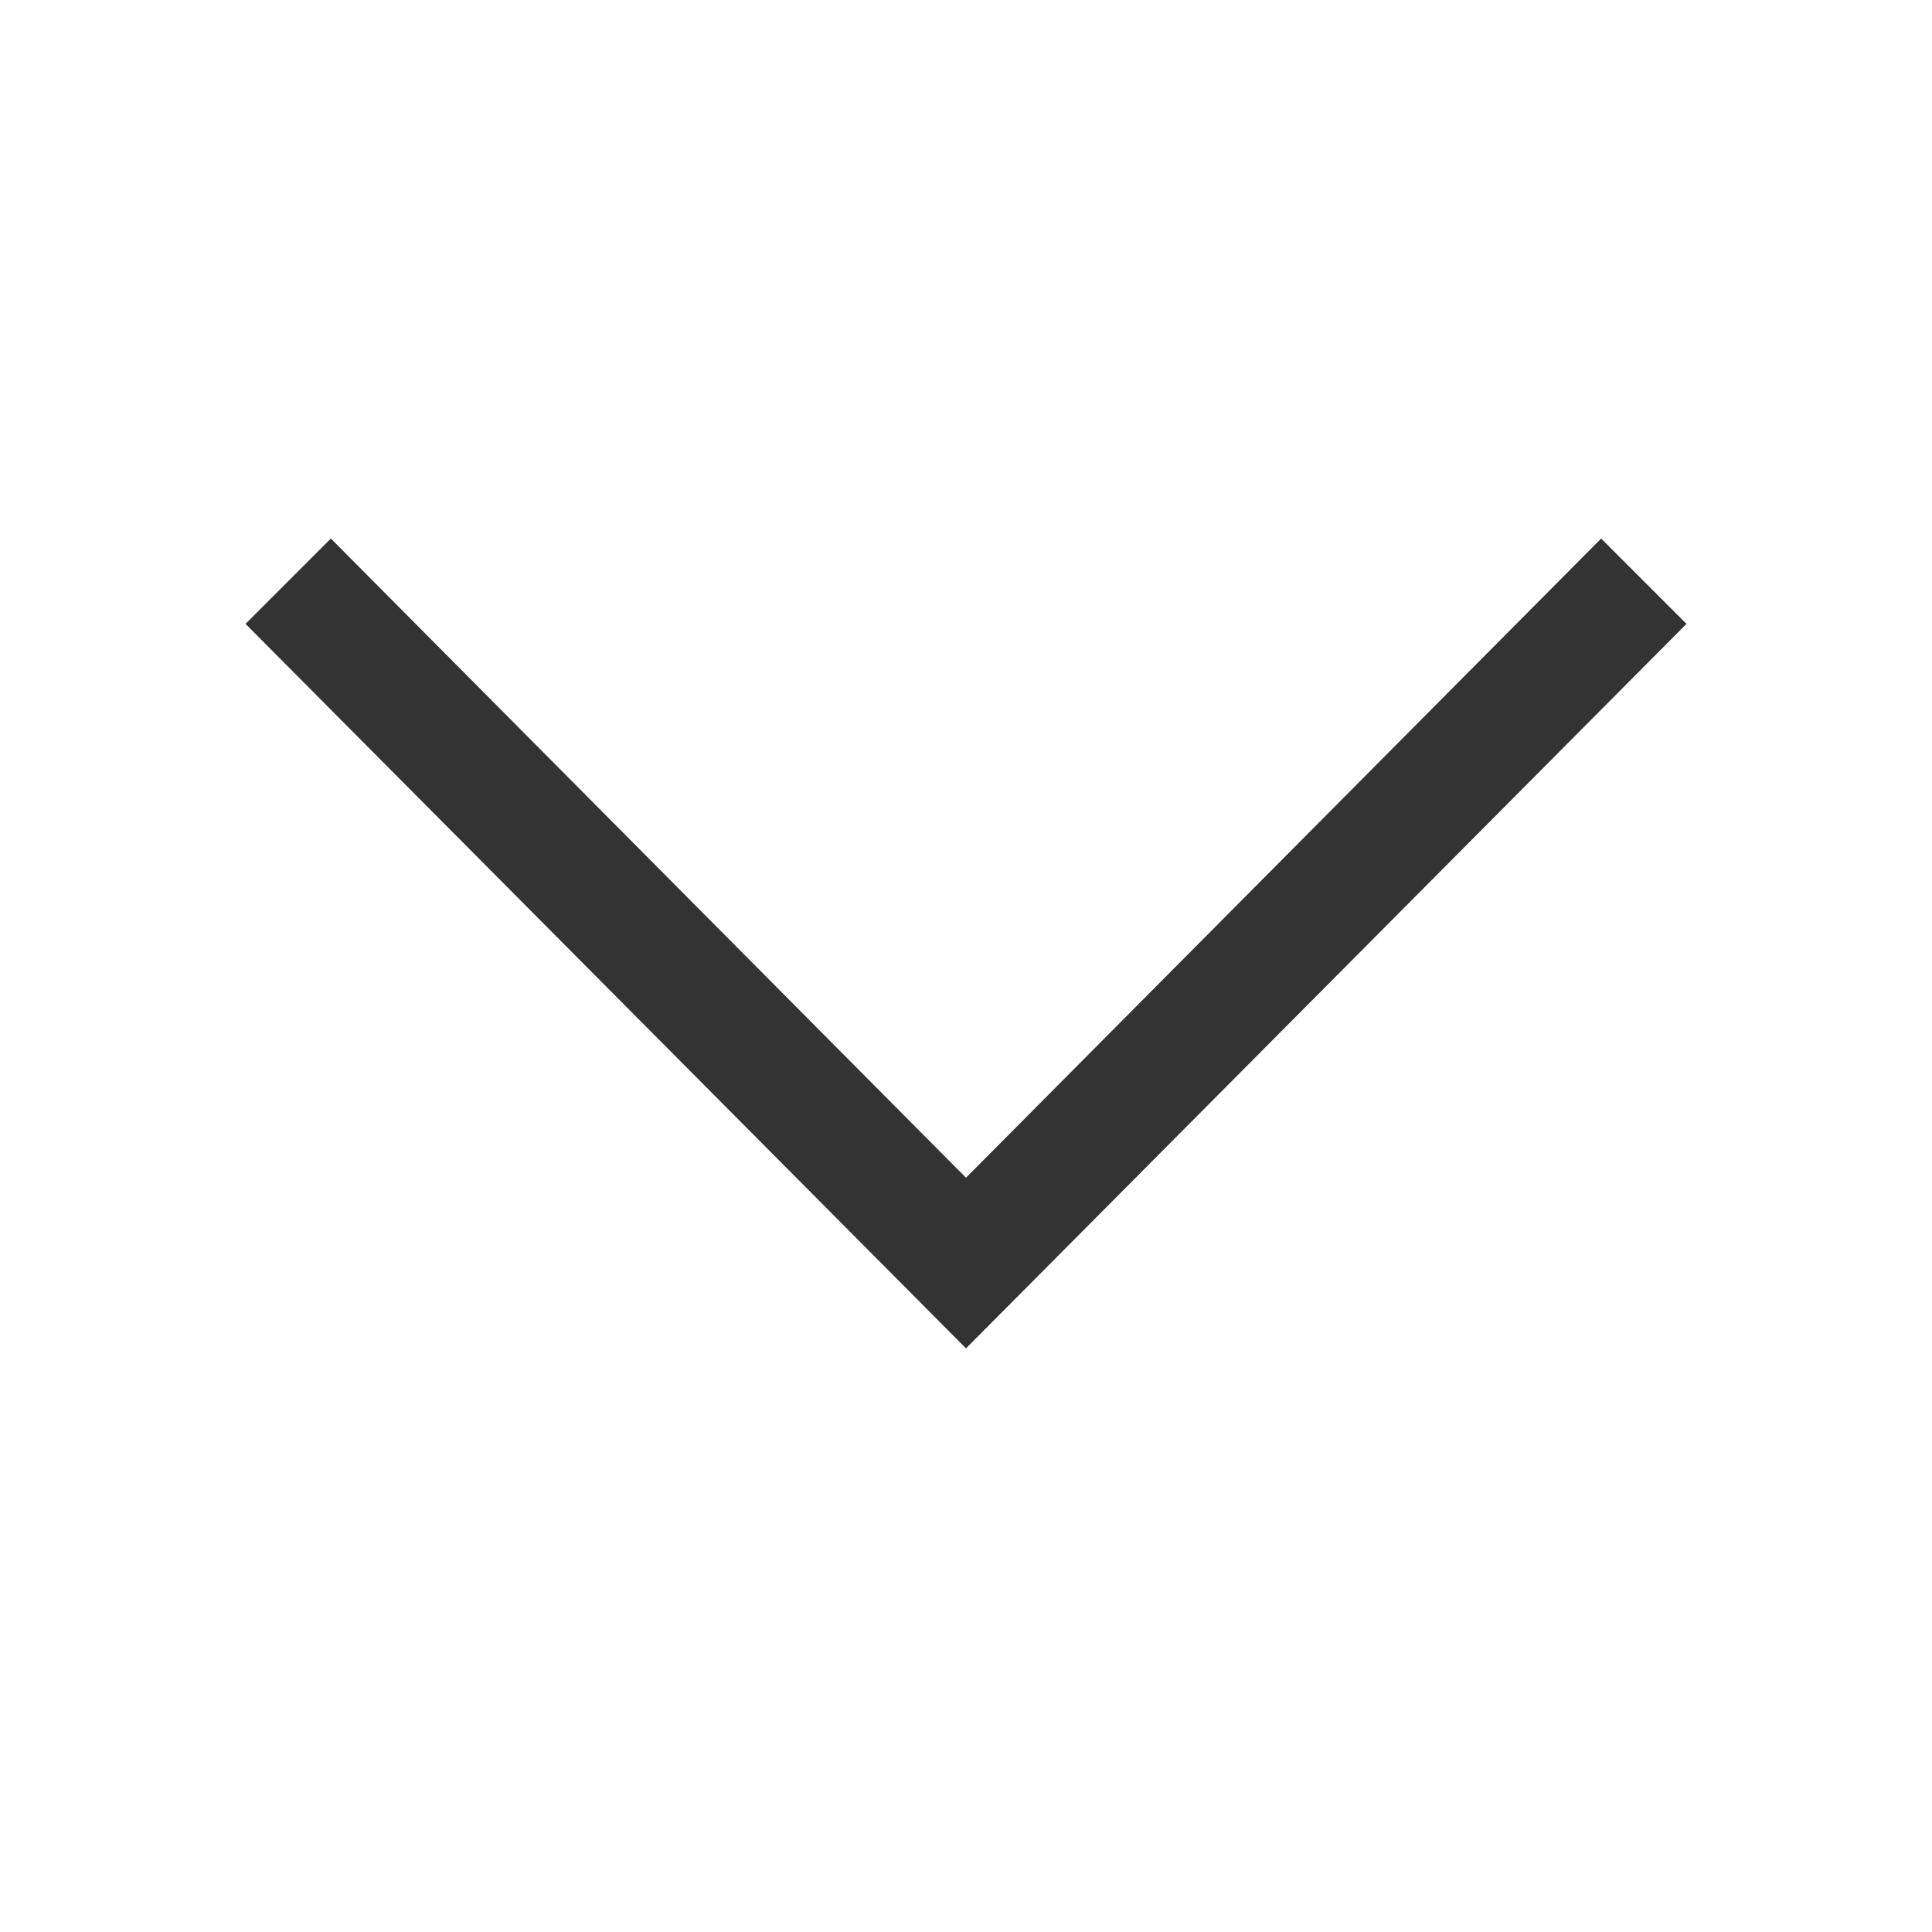
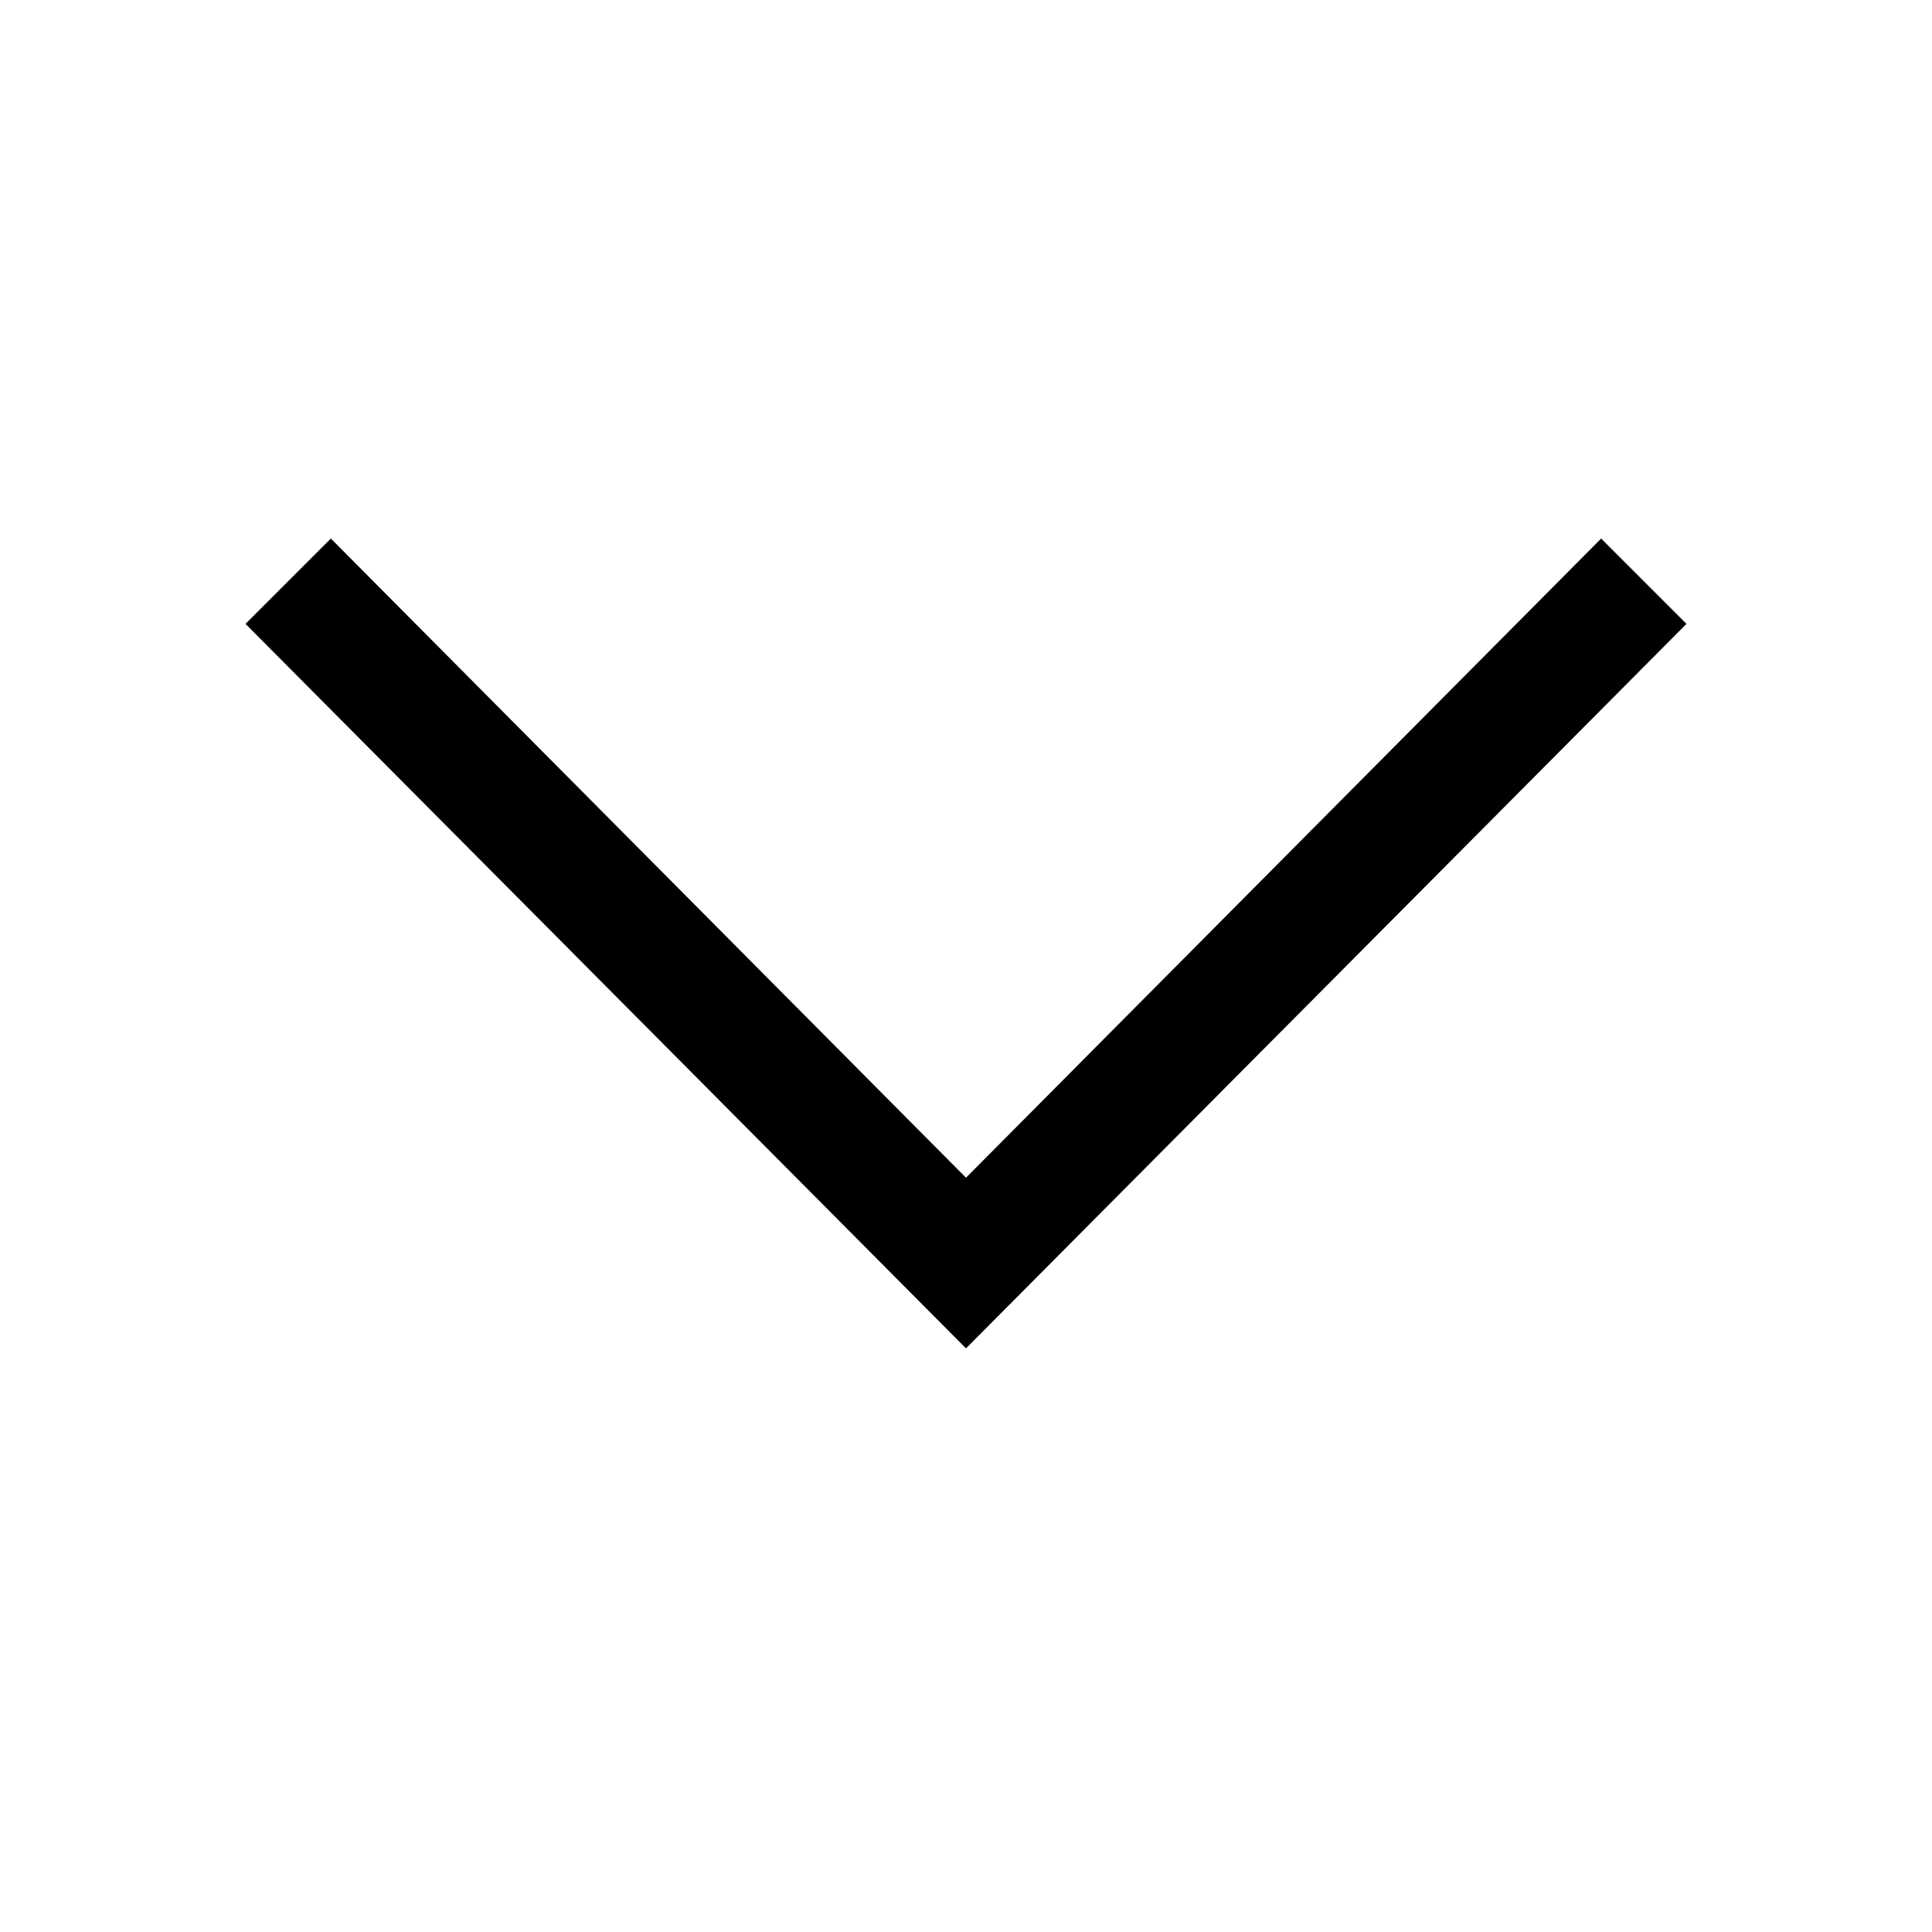
- <svg xmlns="http://www.w3.org/2000/svg" width="24" height="24" viewBox="0 0 24 24" fill="none">
-   <path d="M12 16.75L3.05 7.75L4.11 6.69L12 14.63L19.89 6.69L20.95 7.75L12 16.75Z" fill="#333333" />
+ <svg xmlns="http://www.w3.org/2000/svg" width="100%" height="100%" viewBox="0 0 24 24" fill="none">
+   <path d="M12 16.75L3.05 7.75L4.11 6.69L12 14.63L19.89 6.69L20.95 7.75L12 16.75Z" fill="currentColor" />
</svg>
